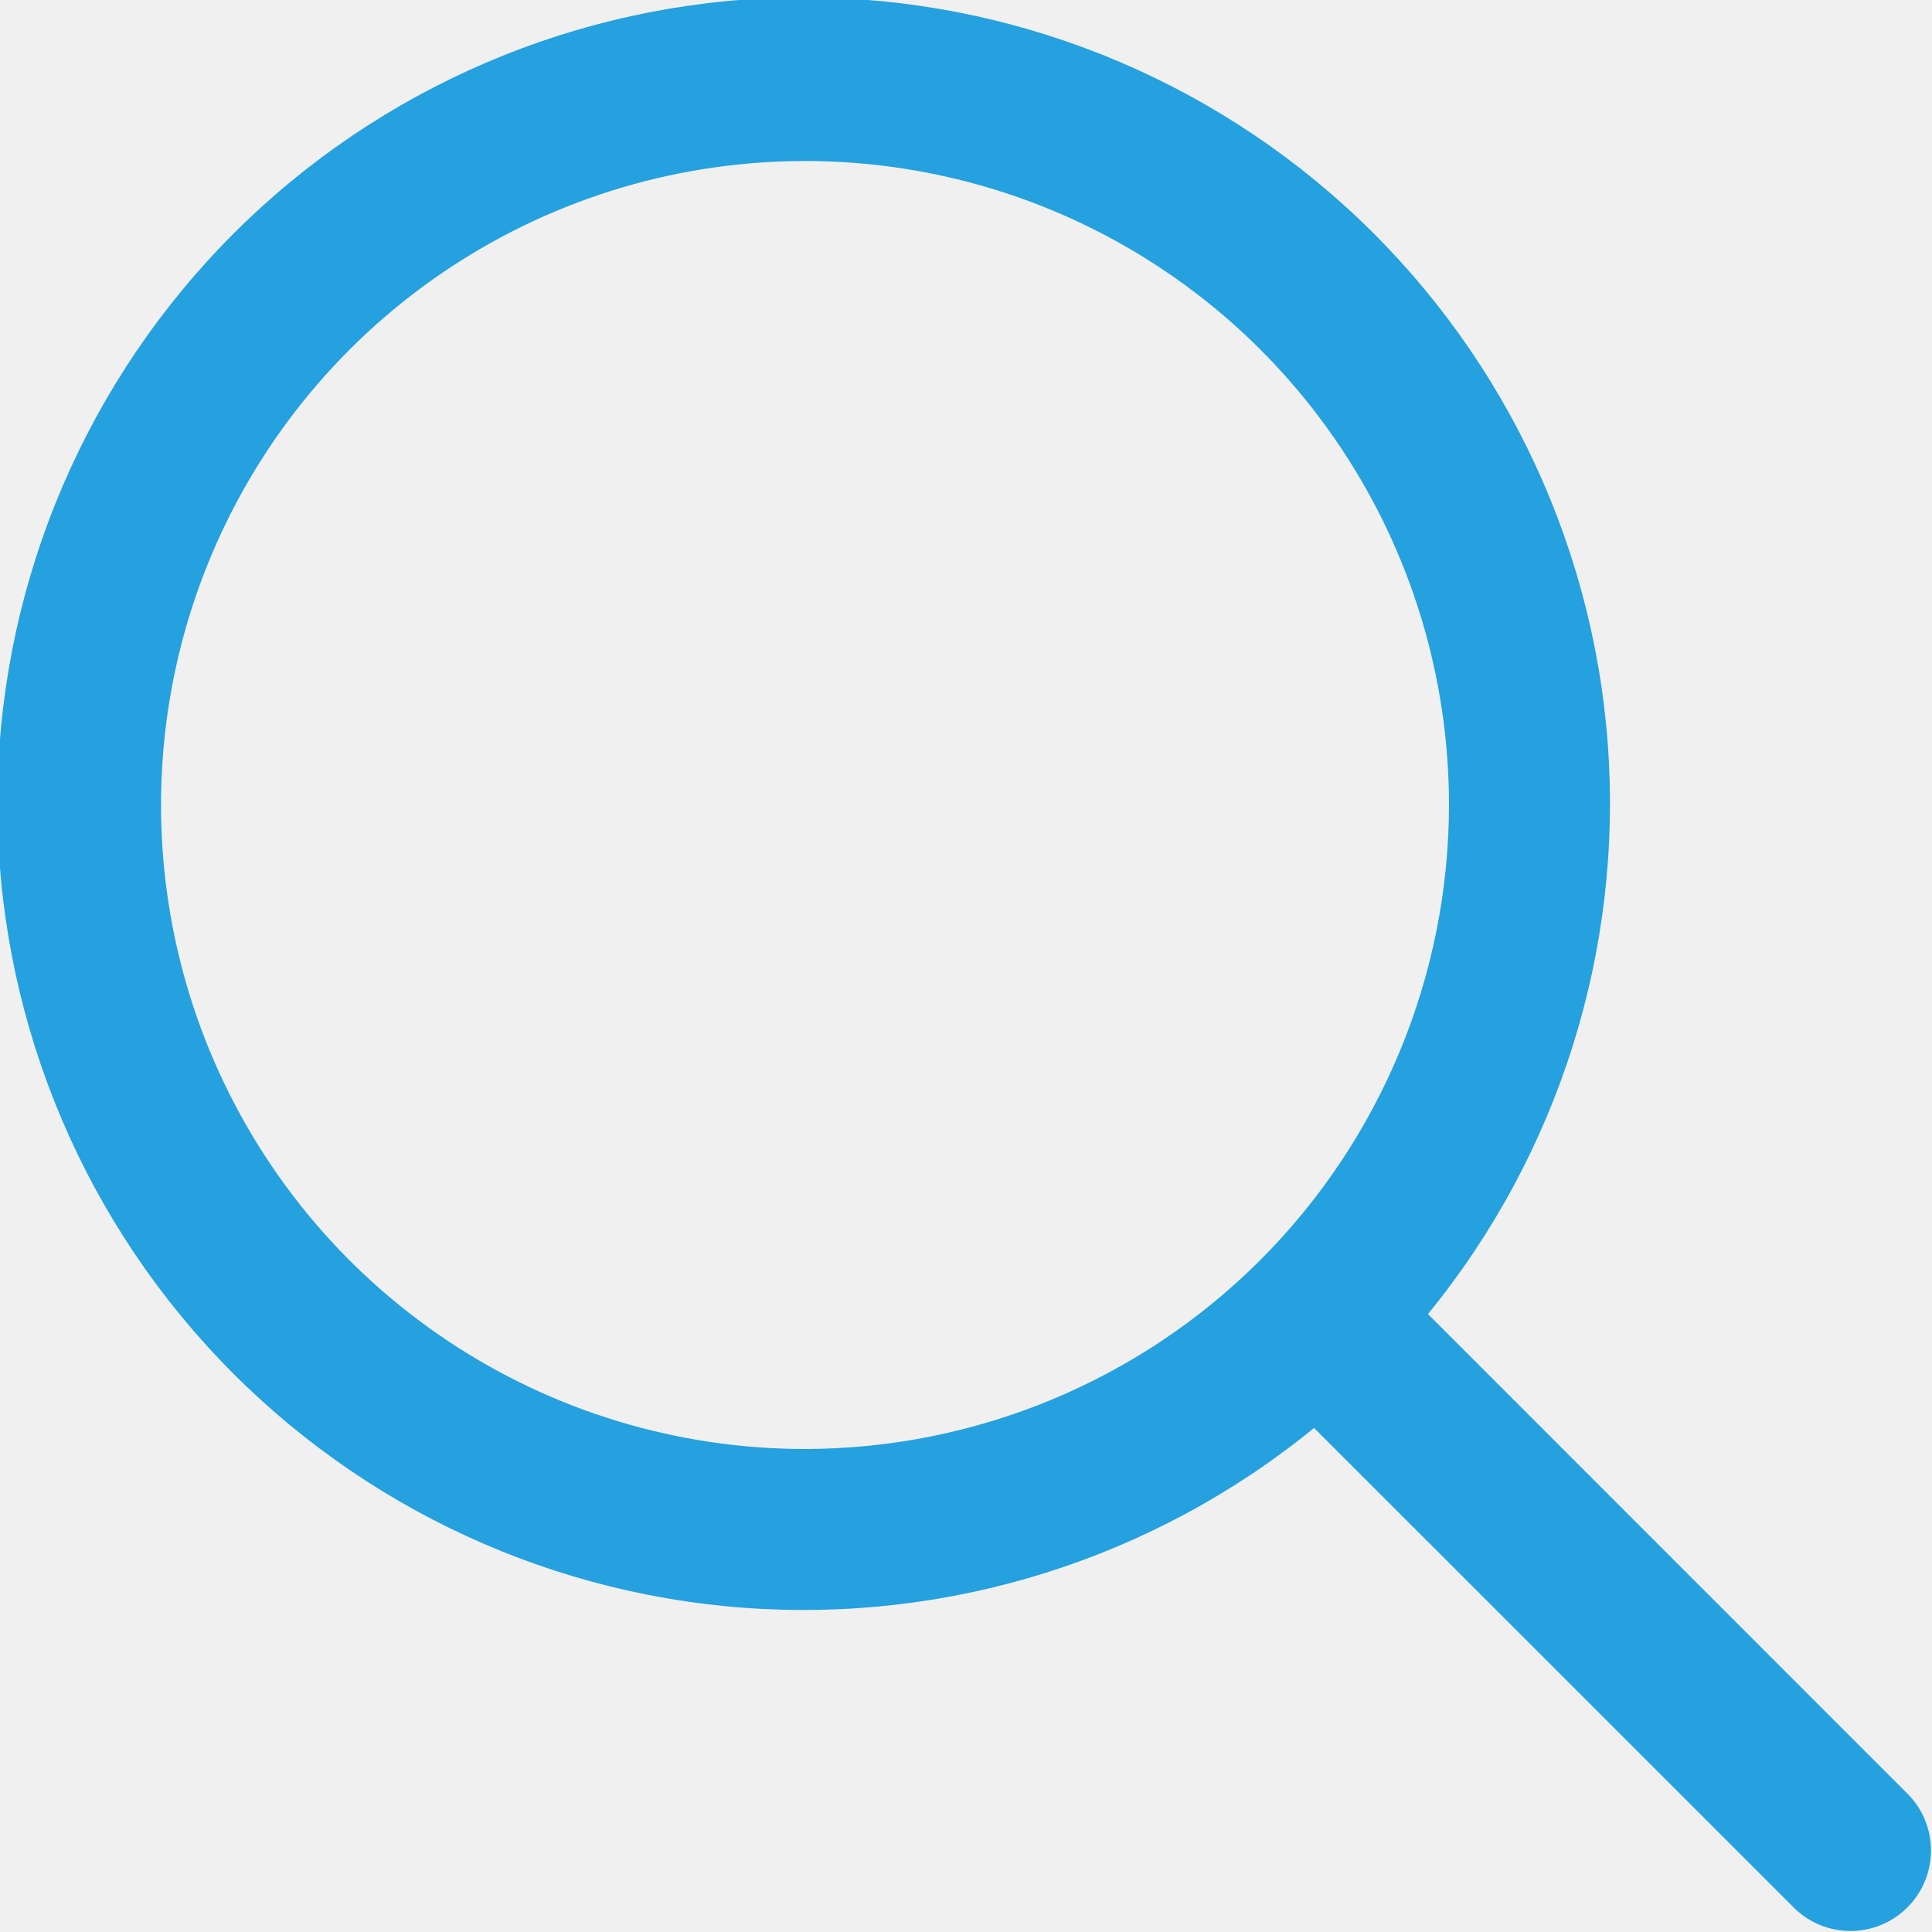
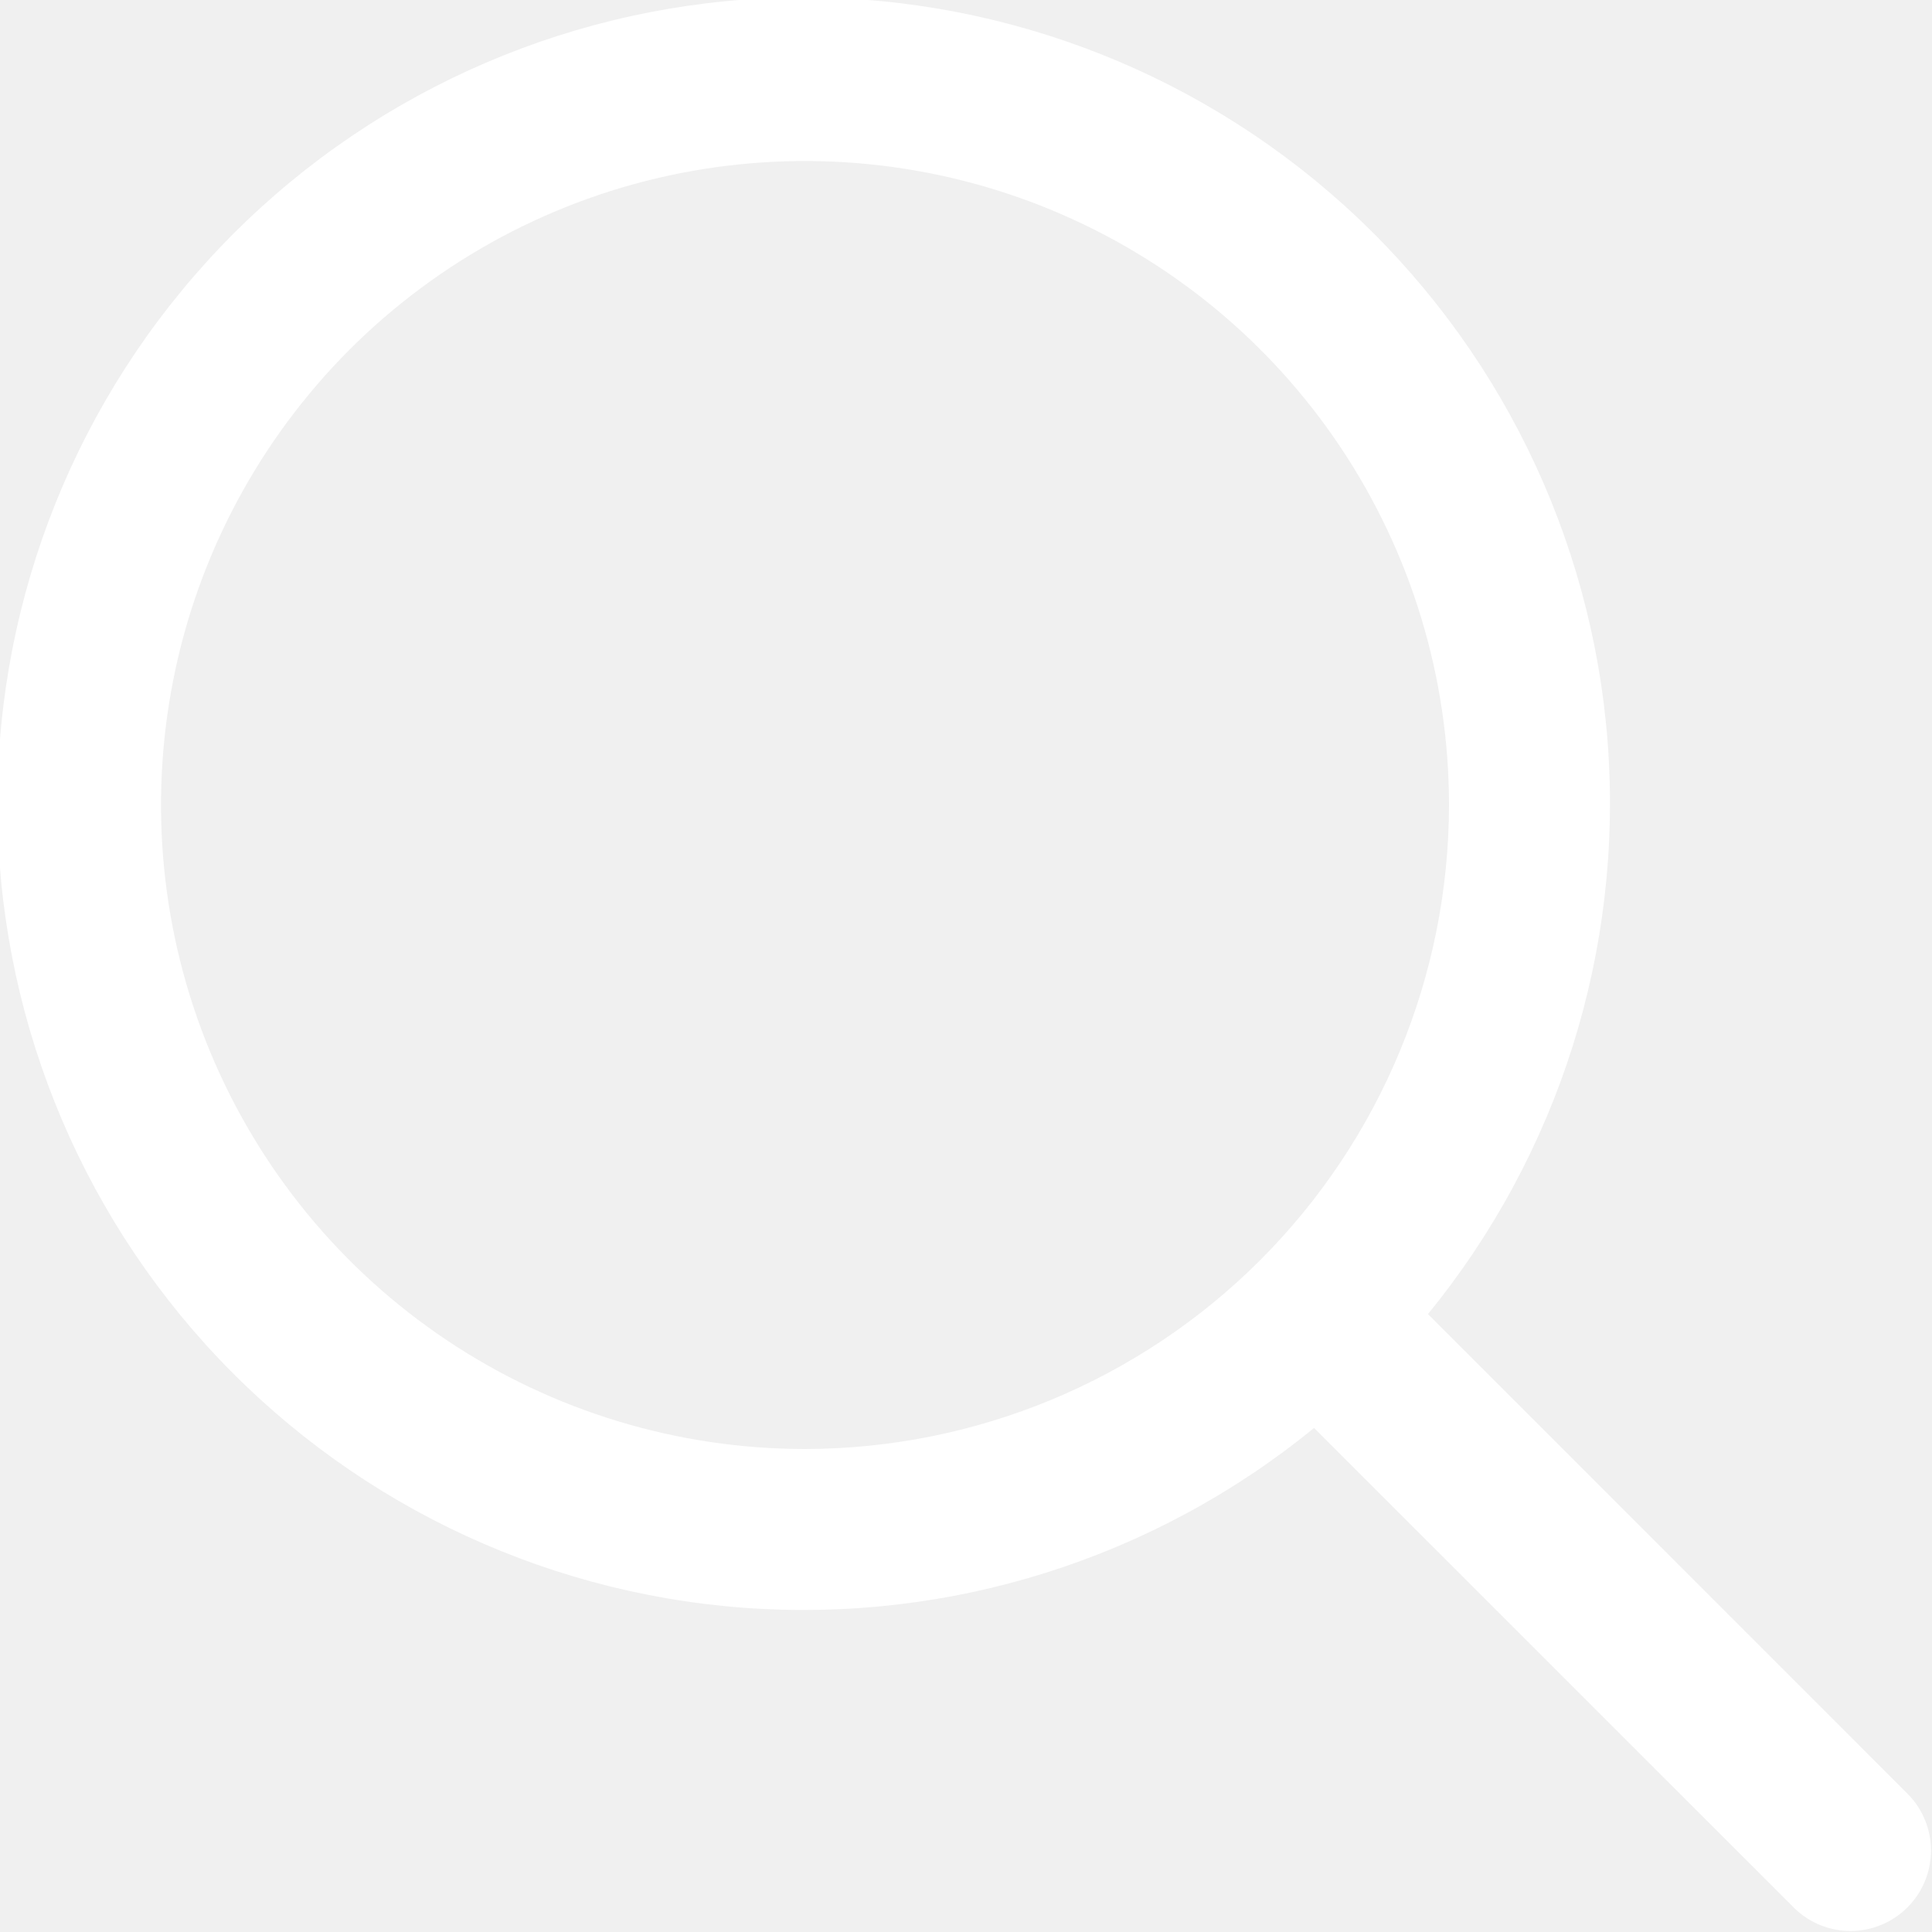
- <svg xmlns="http://www.w3.org/2000/svg" width="19" height="19" viewBox="0 0 19 19" fill="none">
+ <svg xmlns="http://www.w3.org/2000/svg" width="19" height="19" viewBox="0 0 19 19" fill="#FFFFFF">
  <g clip-path="url(#clip0_108_107)">
-     <path d="M18.768 17.649L14.043 12.923C15.33 11.348 15.963 9.339 15.811 7.31C15.659 5.281 14.732 3.389 13.224 2.024C11.715 0.659 9.739 -0.074 7.706 -0.023C5.672 0.028 3.736 0.859 2.297 2.297C0.859 3.736 0.028 5.672 -0.023 7.706C-0.074 9.739 0.659 11.715 2.024 13.224C3.389 14.732 5.281 15.659 7.31 15.811C9.339 15.963 11.348 15.33 12.923 14.043L17.649 18.768C17.798 18.912 17.998 18.992 18.205 18.99C18.413 18.988 18.612 18.905 18.758 18.758C18.905 18.612 18.988 18.413 18.99 18.205C18.992 17.998 18.912 17.798 18.768 17.649ZM7.917 14.25C6.664 14.25 5.44 13.879 4.398 13.183C3.356 12.487 2.545 11.498 2.065 10.34C1.586 9.183 1.461 7.91 1.705 6.681C1.949 5.452 2.553 4.324 3.438 3.438C4.324 2.553 5.452 1.949 6.681 1.705C7.91 1.461 9.183 1.586 10.34 2.065C11.498 2.545 12.487 3.356 13.183 4.398C13.879 5.44 14.25 6.664 14.25 7.917C14.248 9.596 13.58 11.206 12.393 12.393C11.206 13.58 9.596 14.248 7.917 14.25Z" fill="#24A1DE" />
+     <path d="M18.768 17.649L14.043 12.923C15.33 11.348 15.963 9.339 15.811 7.31C15.659 5.281 14.732 3.389 13.224 2.024C11.715 0.659 9.739 -0.074 7.706 -0.023C5.672 0.028 3.736 0.859 2.297 2.297C0.859 3.736 0.028 5.672 -0.023 7.706C-0.074 9.739 0.659 11.715 2.024 13.224C3.389 14.732 5.281 15.659 7.31 15.811C9.339 15.963 11.348 15.33 12.923 14.043L17.649 18.768C17.798 18.912 17.998 18.992 18.205 18.99C18.413 18.988 18.612 18.905 18.758 18.758C18.905 18.612 18.988 18.413 18.99 18.205C18.992 17.998 18.912 17.798 18.768 17.649ZM7.917 14.25C6.664 14.25 5.44 13.879 4.398 13.183C3.356 12.487 2.545 11.498 2.065 10.34C1.586 9.183 1.461 7.91 1.705 6.681C1.949 5.452 2.553 4.324 3.438 3.438C4.324 2.553 5.452 1.949 6.681 1.705C7.91 1.461 9.183 1.586 10.34 2.065C11.498 2.545 12.487 3.356 13.183 4.398C13.879 5.44 14.25 6.664 14.25 7.917C14.248 9.596 13.58 11.206 12.393 12.393C11.206 13.58 9.596 14.248 7.917 14.25Z" fill="#FFFFFF" />
  </g>
  <defs>
    <clipPath id="clip0_108_107">
-       <rect width="19" height="19" fill="white" />
+       <rect width="19" height="19" fill="#FFFFFF" />
    </clipPath>
  </defs>
</svg>
